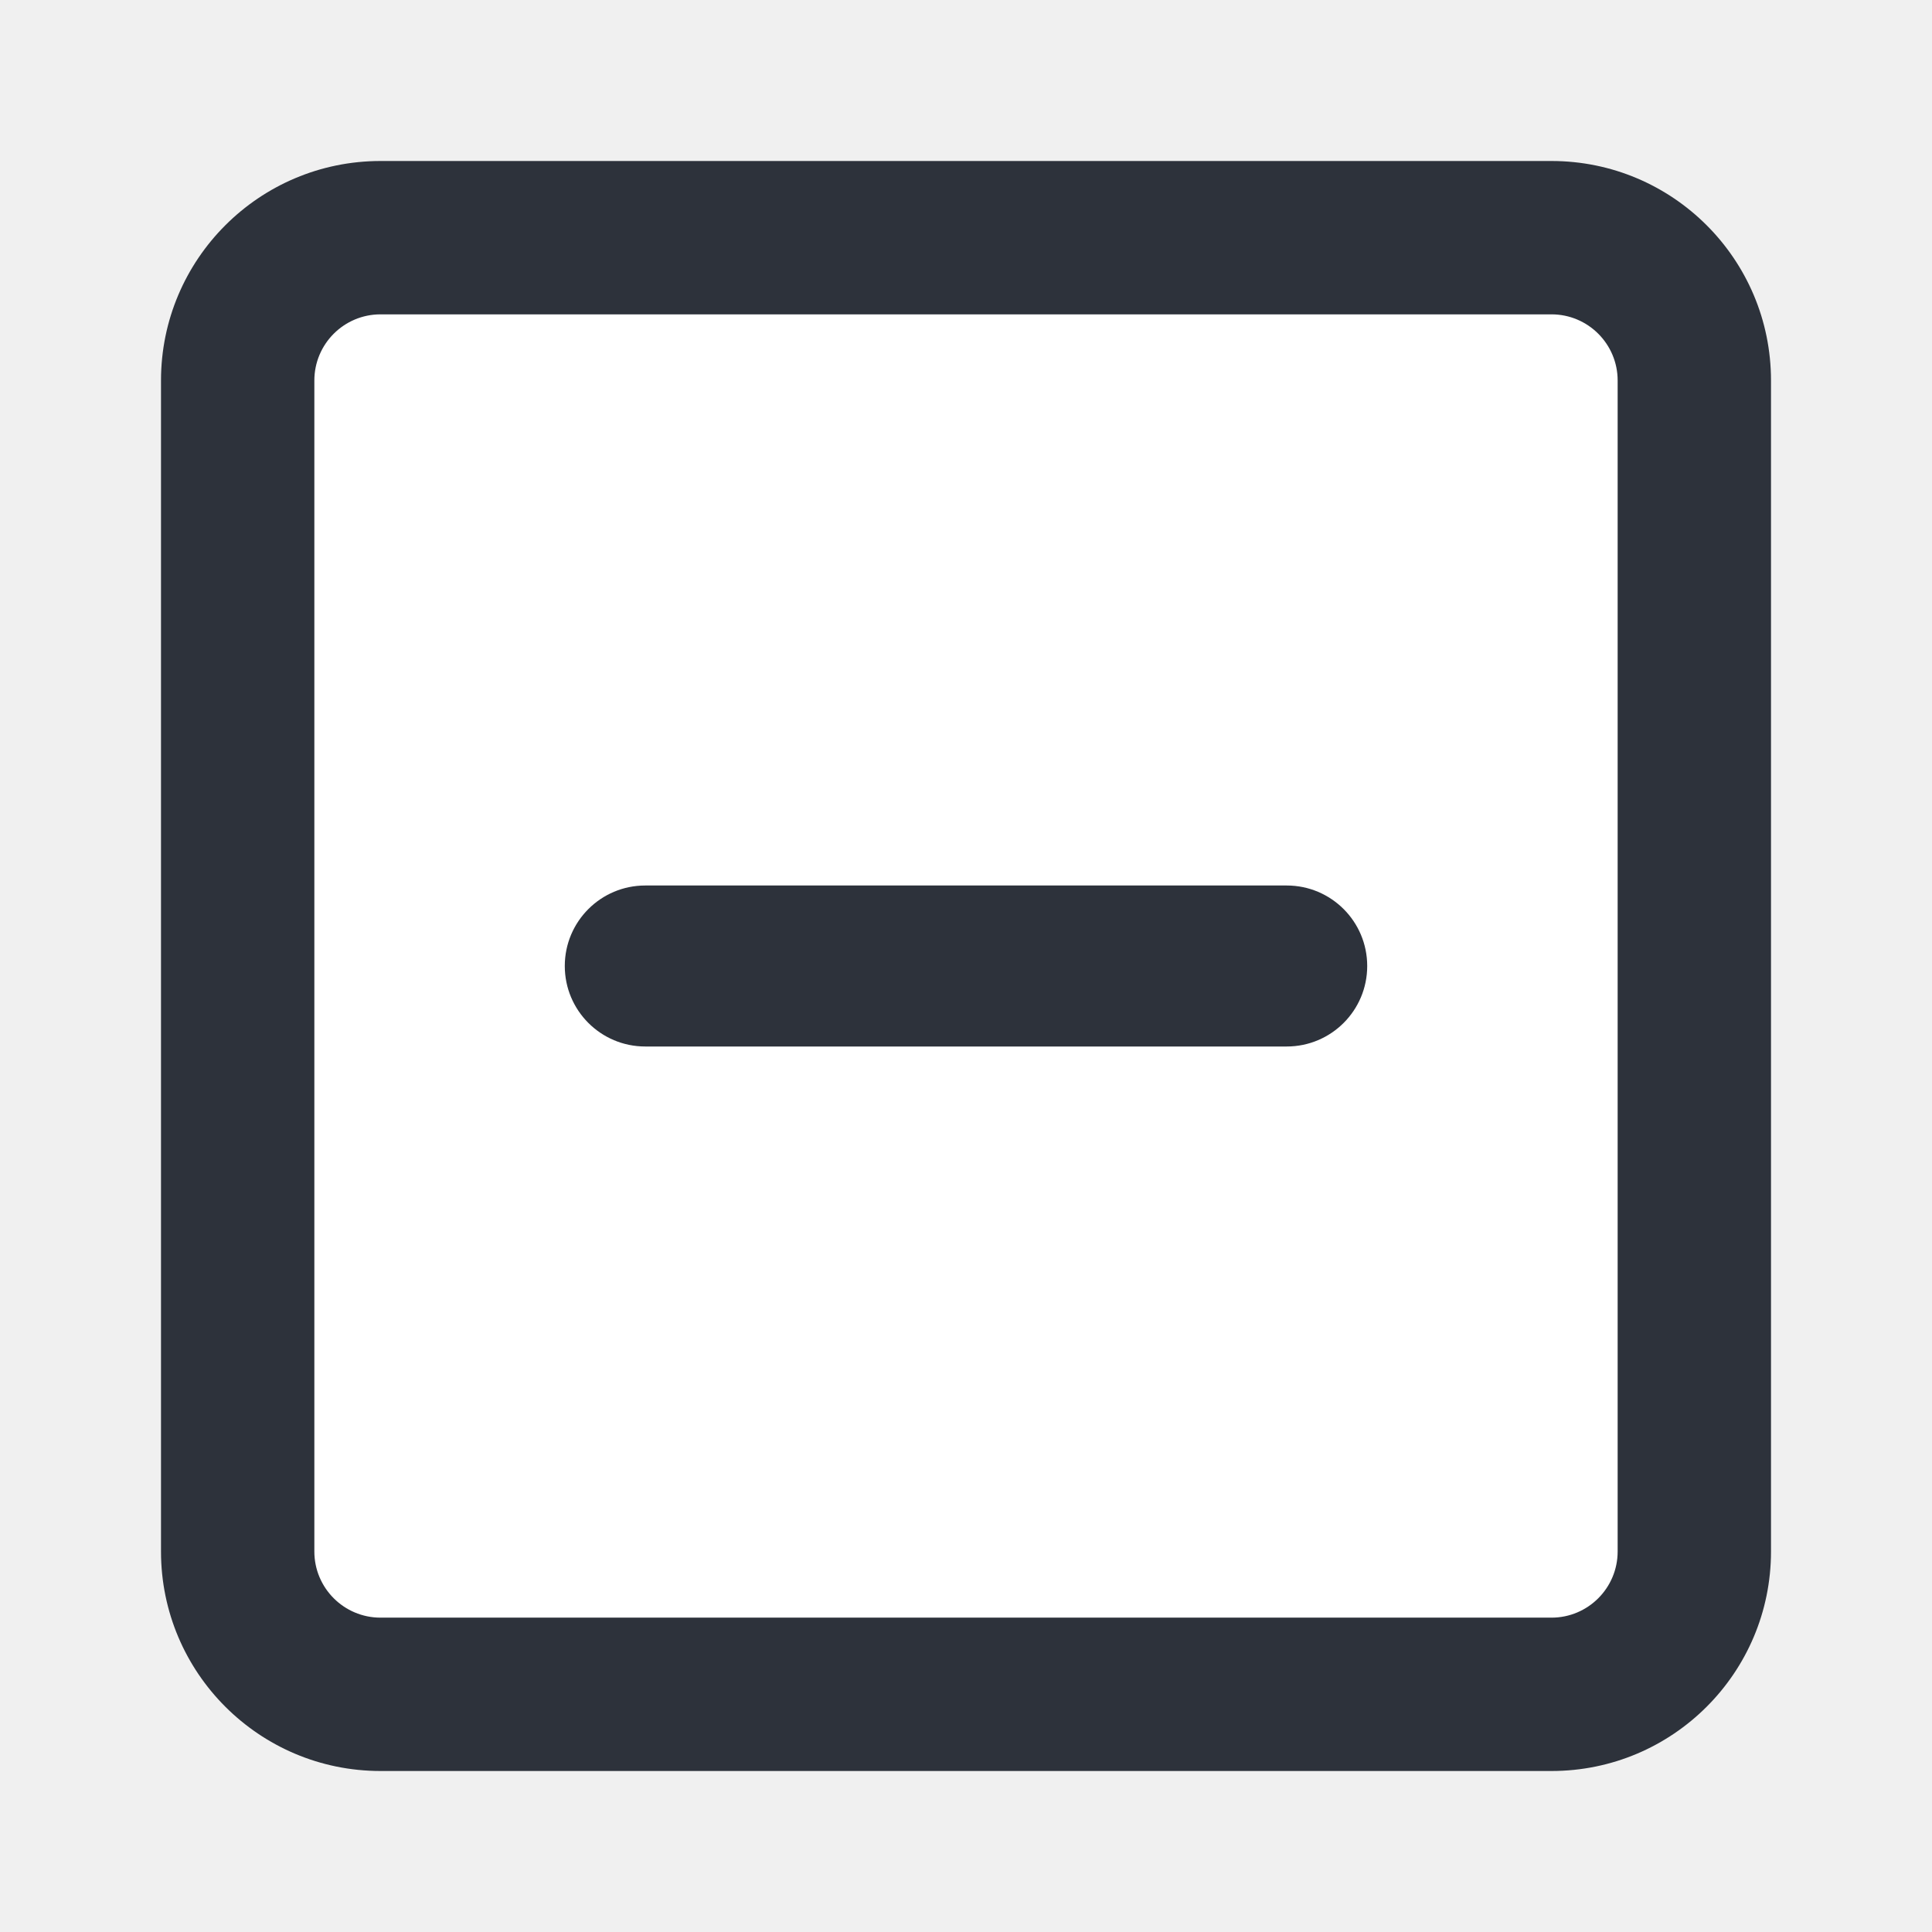
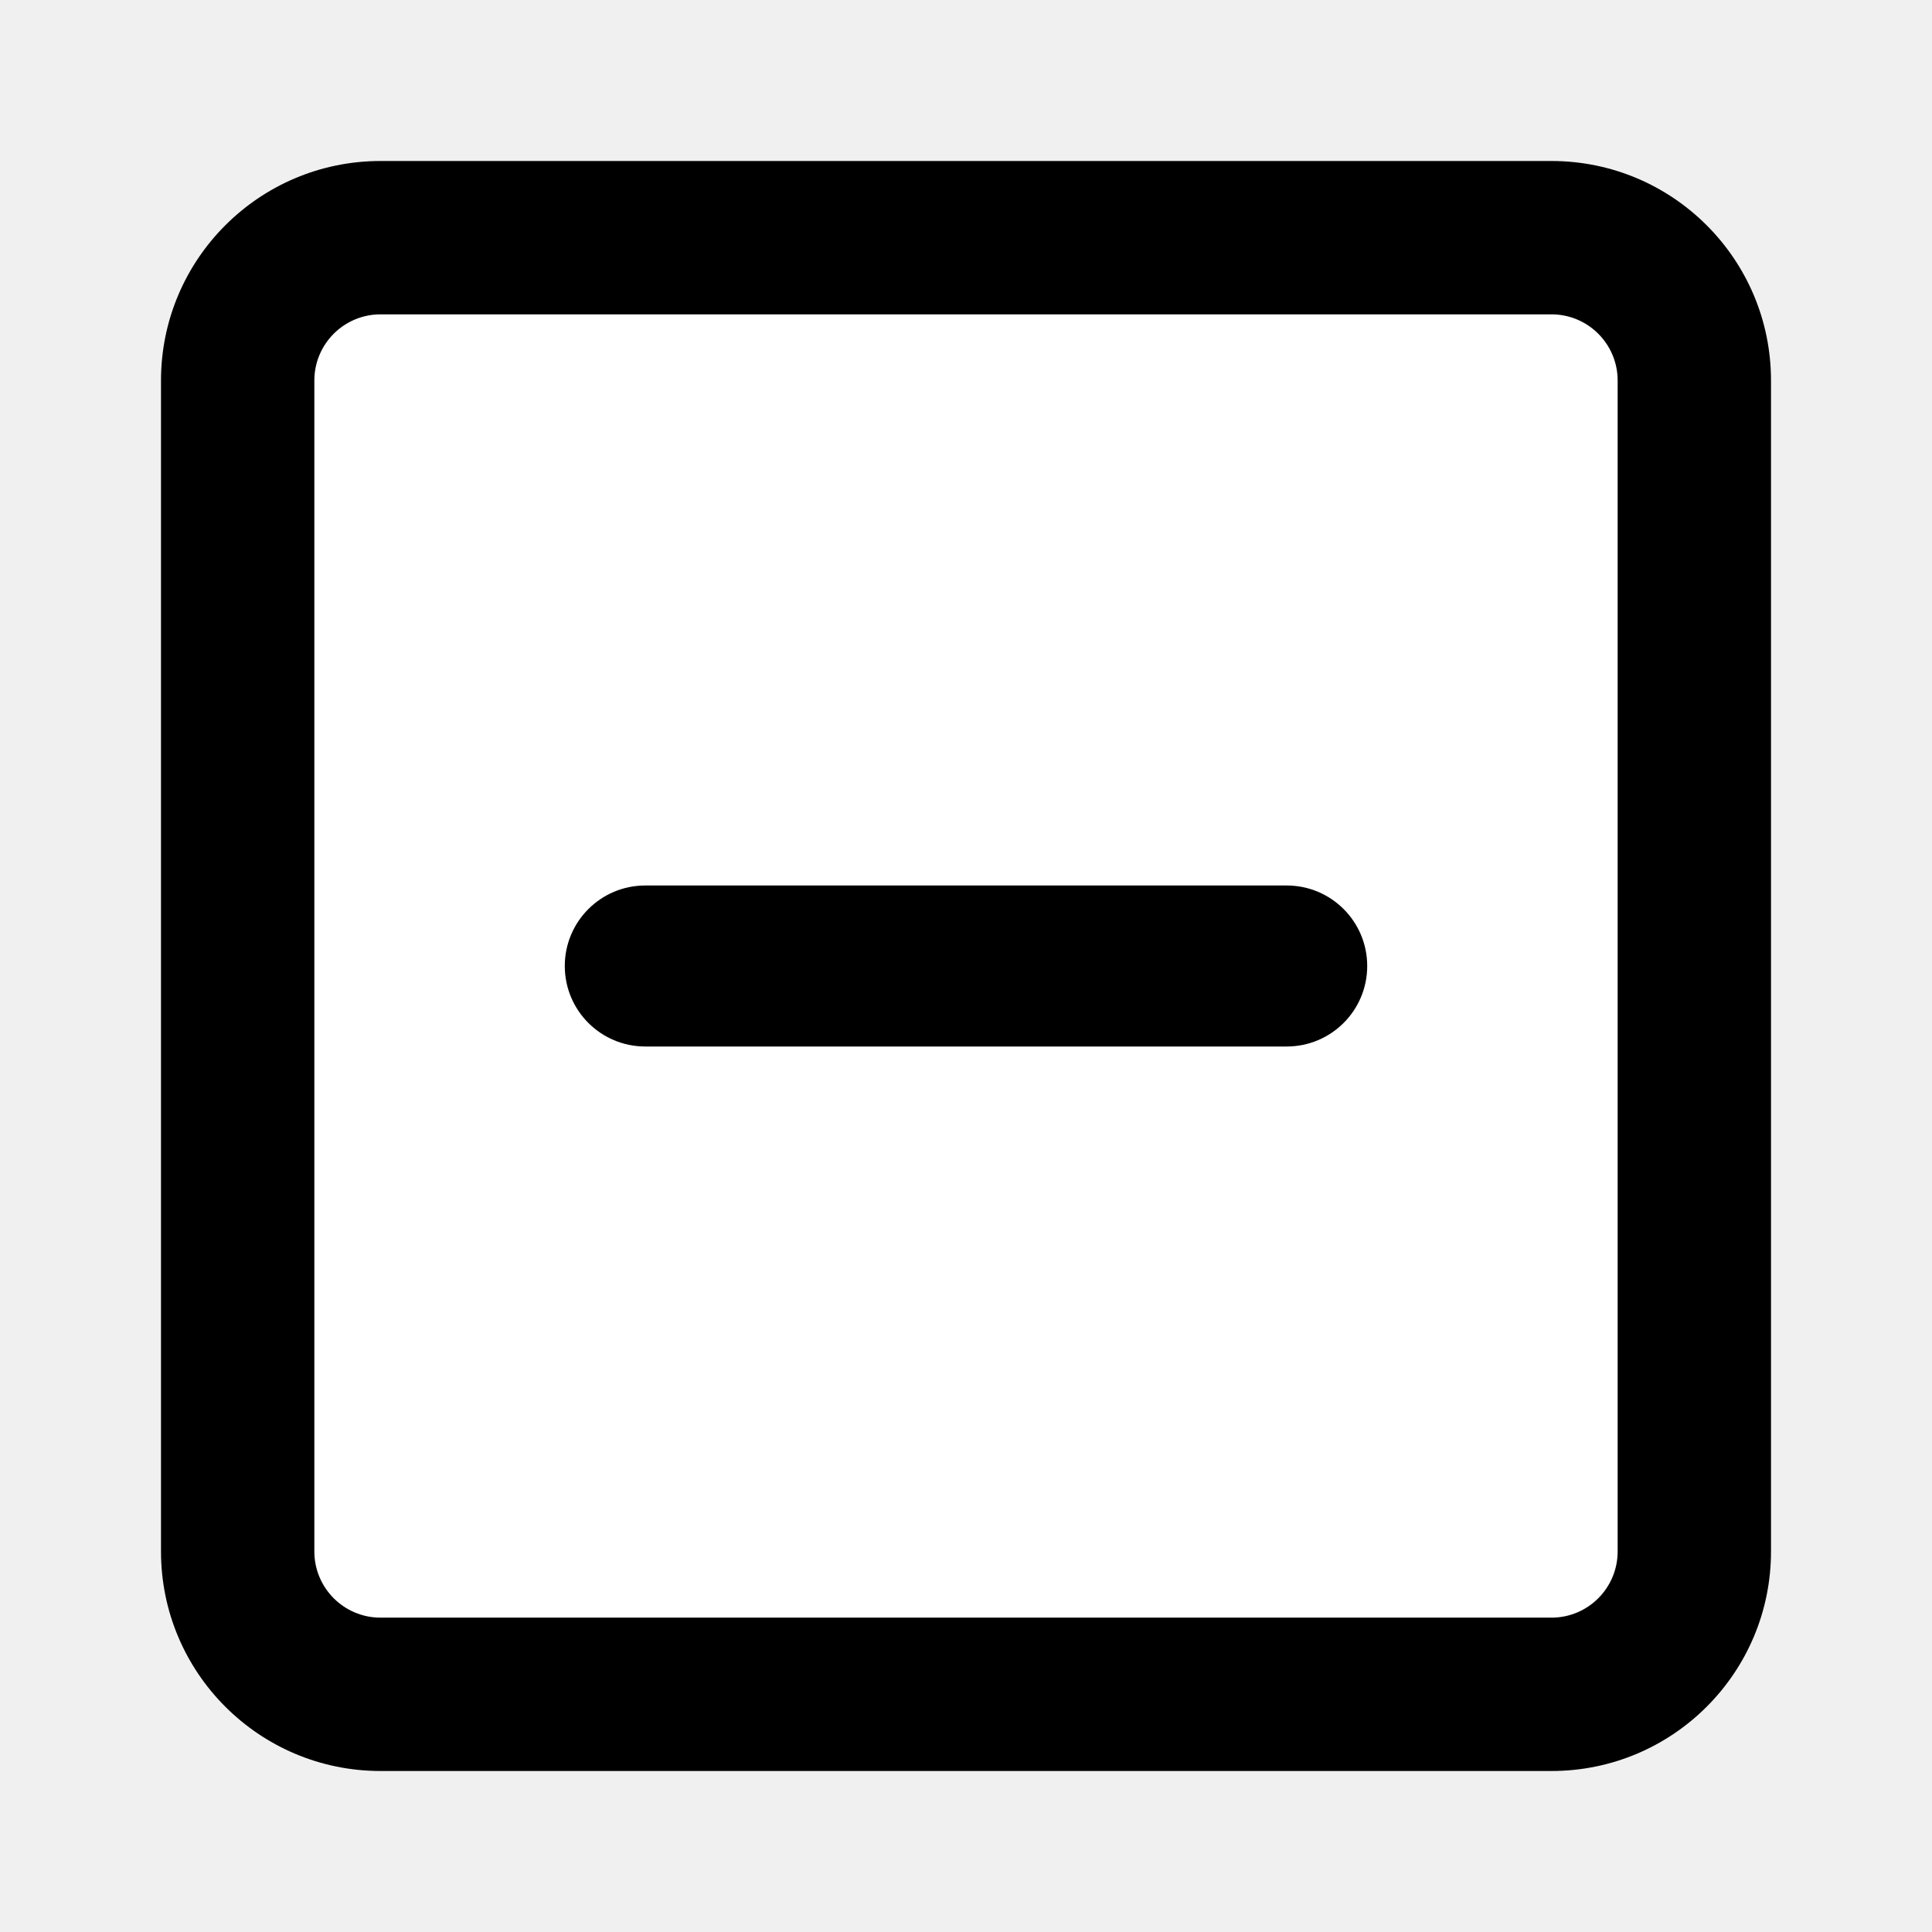
<svg xmlns="http://www.w3.org/2000/svg" width="20" height="20" viewBox="0 0 24 24">
  <g fill="none" fill-rule="evenodd">
    <path fill="#FFF" fill-rule="nonzero" d="M3.914,3 C3.409,3 3,3.409 3,3.914 L3,20.086 C3,20.591 3.409,21 3.914,21 L20.086,21 C20.591,21 21,20.591 21,20.086 L21,3.914 C21,3.409 20.591,3 20.086,3 L3.914,3 Z" />
-     <path class="checkbox-stroke" fill="#2D323B" fill-rule="nonzero" d="M19.273,2 C20.779,2 22,3.221 22,4.727 L22,19.273 C22,20.779 20.779,22 19.273,22 L4.727,22 C3.221,22 2,20.779 2,19.273 L2,4.727 C2,3.221 3.221,2 4.727,2 L19.273,2 Z M19.273,3.905 L4.727,3.905 C4.273,3.905 3.905,4.273 3.905,4.727 L3.905,19.273 C3.905,19.727 4.273,20.095 4.727,20.095 L19.273,20.095 C19.727,20.095 20.095,19.727 20.095,19.273 L20.095,4.727 C20.095,4.273 19.727,3.905 19.273,3.905 Z M15.984,11 C16.537,11 16.984,11.448 16.984,12 C16.984,12.552 16.537,13 15.984,13 L8.016,13 C7.463,13 7.016,12.552 7.016,12 C7.016,11.448 7.463,11 8.016,11 L15.984,11 Z" />
+     <path fill="currentColor" fill-rule="nonzero" d="M19.273,2 C20.779,2 22,3.221 22,4.727 L22,19.273 C22,20.779 20.779,22 19.273,22 L4.727,22 C3.221,22 2,20.779 2,19.273 L2,4.727 C2,3.221 3.221,2 4.727,2 L19.273,2 Z M19.273,3.905 L4.727,3.905 C4.273,3.905 3.905,4.273 3.905,4.727 L3.905,19.273 C3.905,19.727 4.273,20.095 4.727,20.095 L19.273,20.095 C19.727,20.095 20.095,19.727 20.095,19.273 L20.095,4.727 C20.095,4.273 19.727,3.905 19.273,3.905 Z M15.984,11 C16.537,11 16.984,11.448 16.984,12 C16.984,12.552 16.537,13 15.984,13 L8.016,13 C7.463,13 7.016,12.552 7.016,12 C7.016,11.448 7.463,11 8.016,11 L15.984,11 Z" />
  </g>
</svg>
